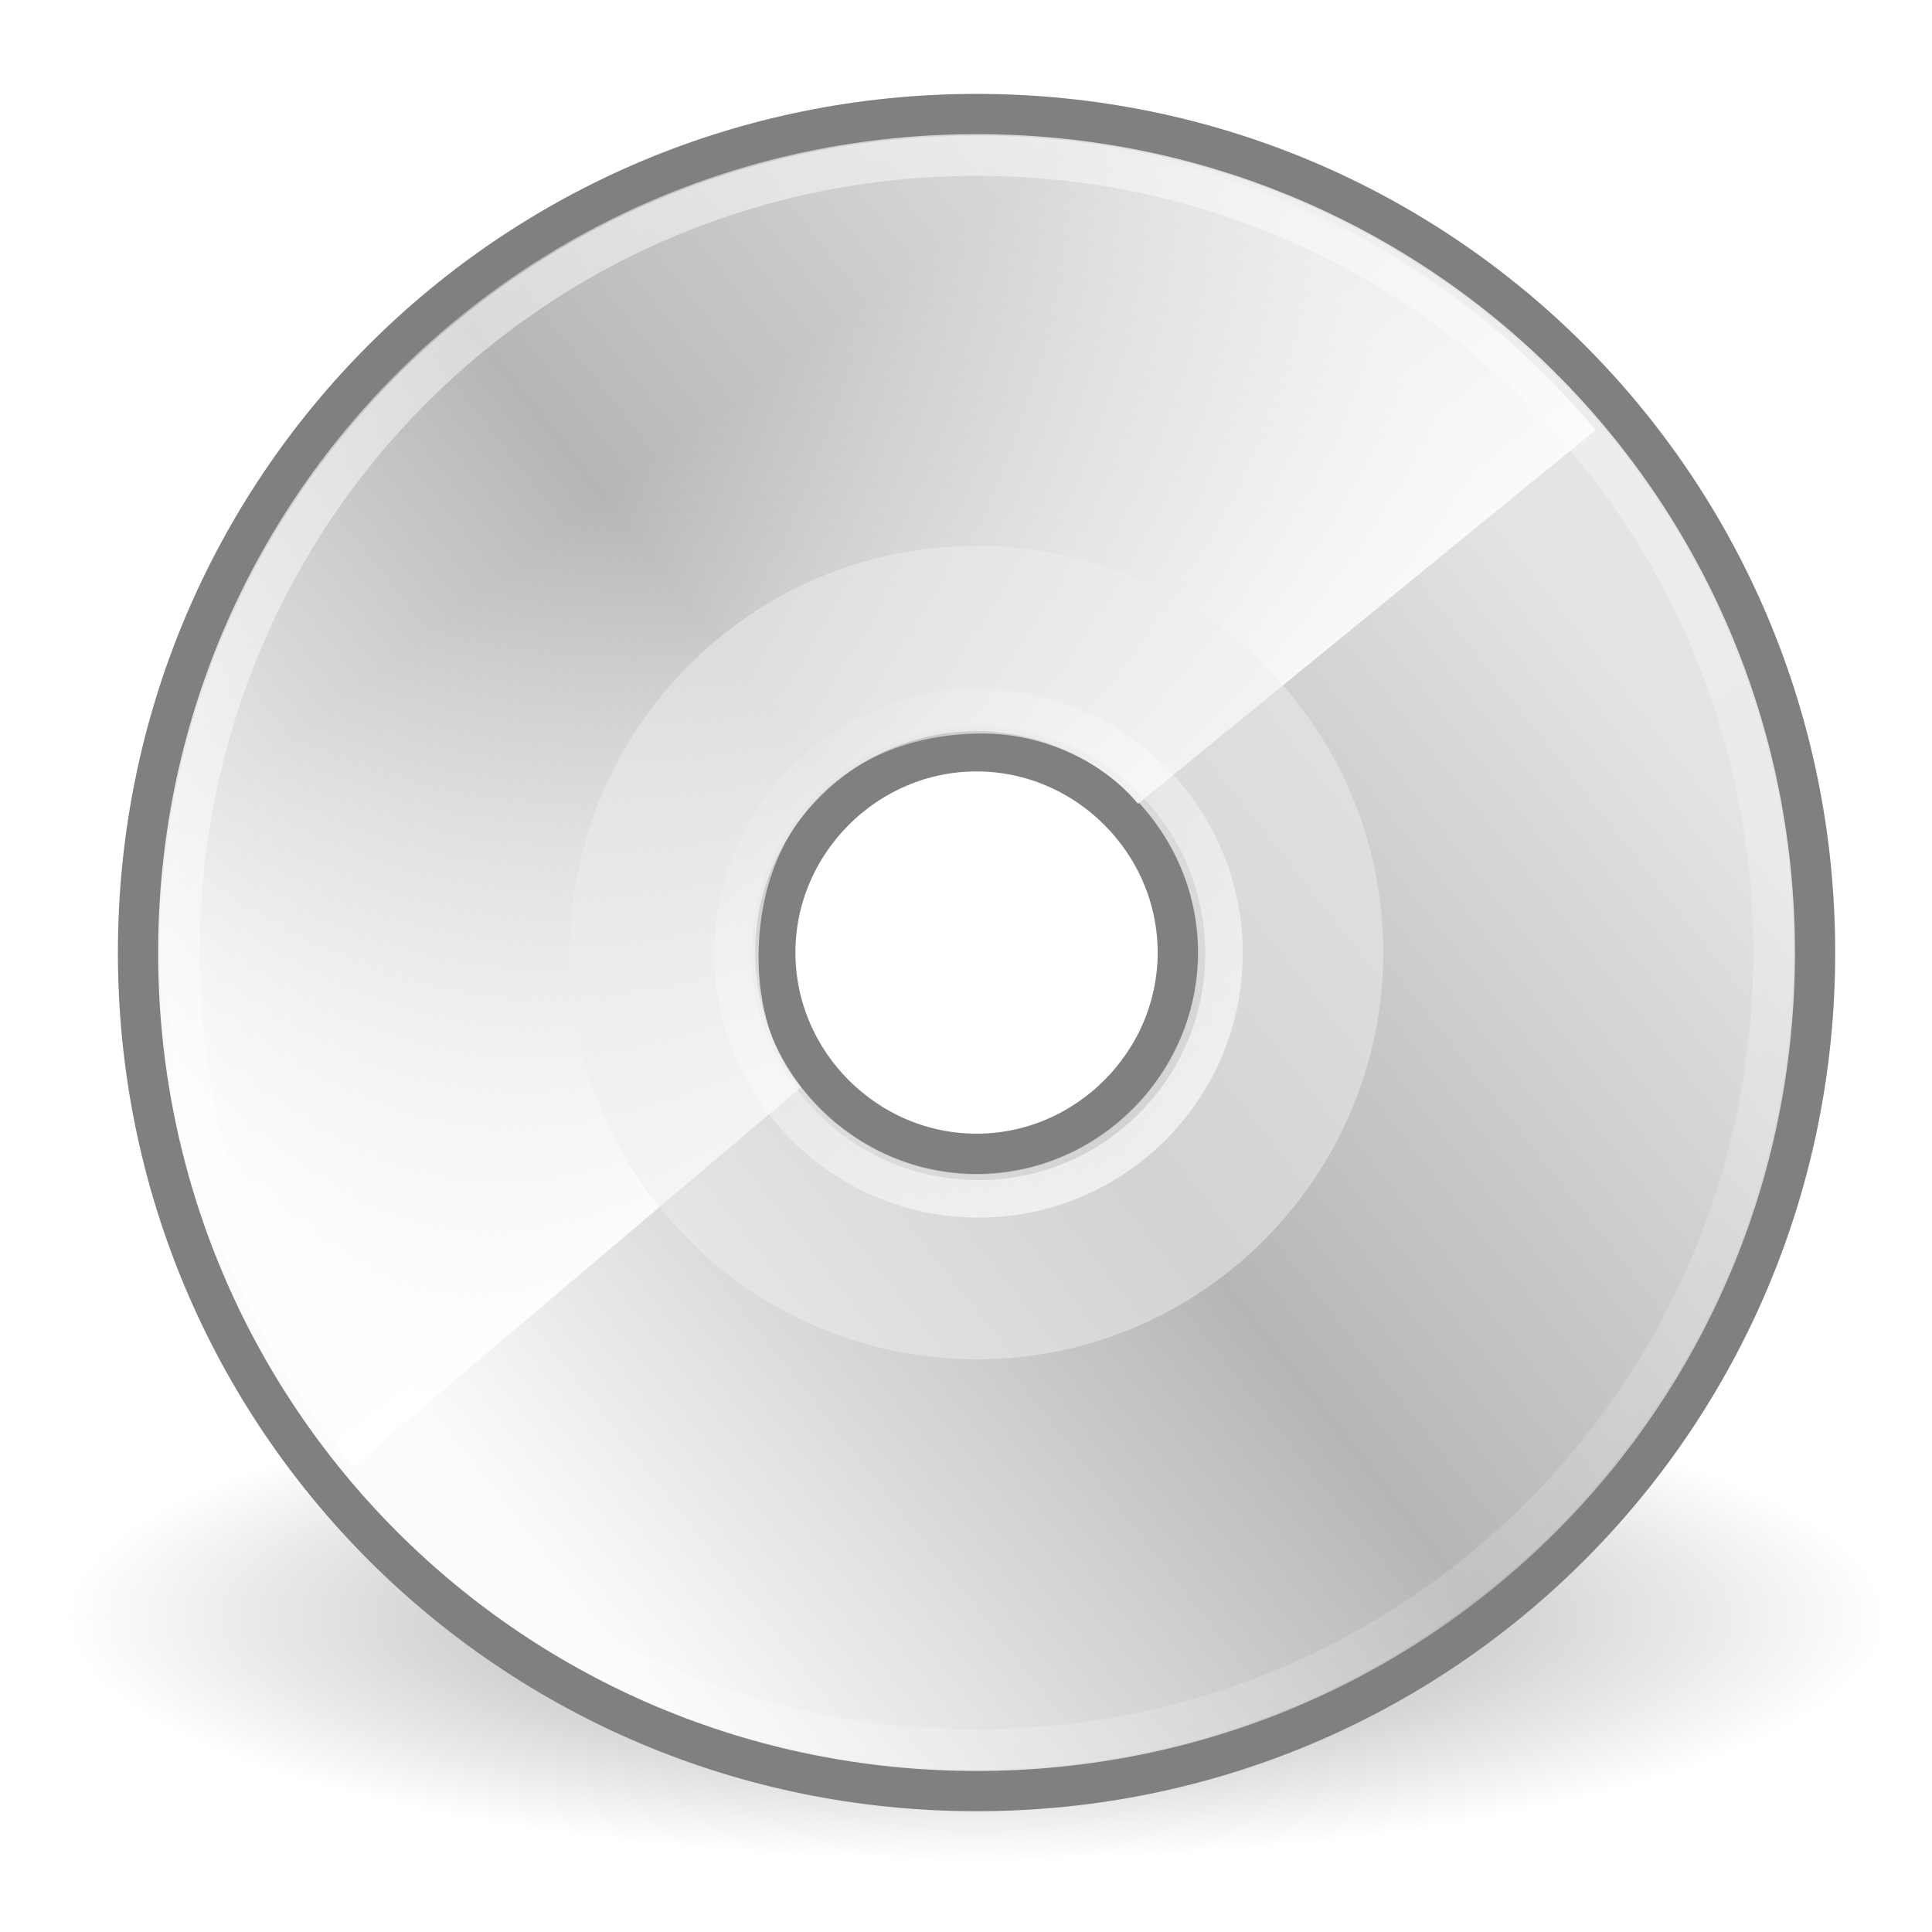
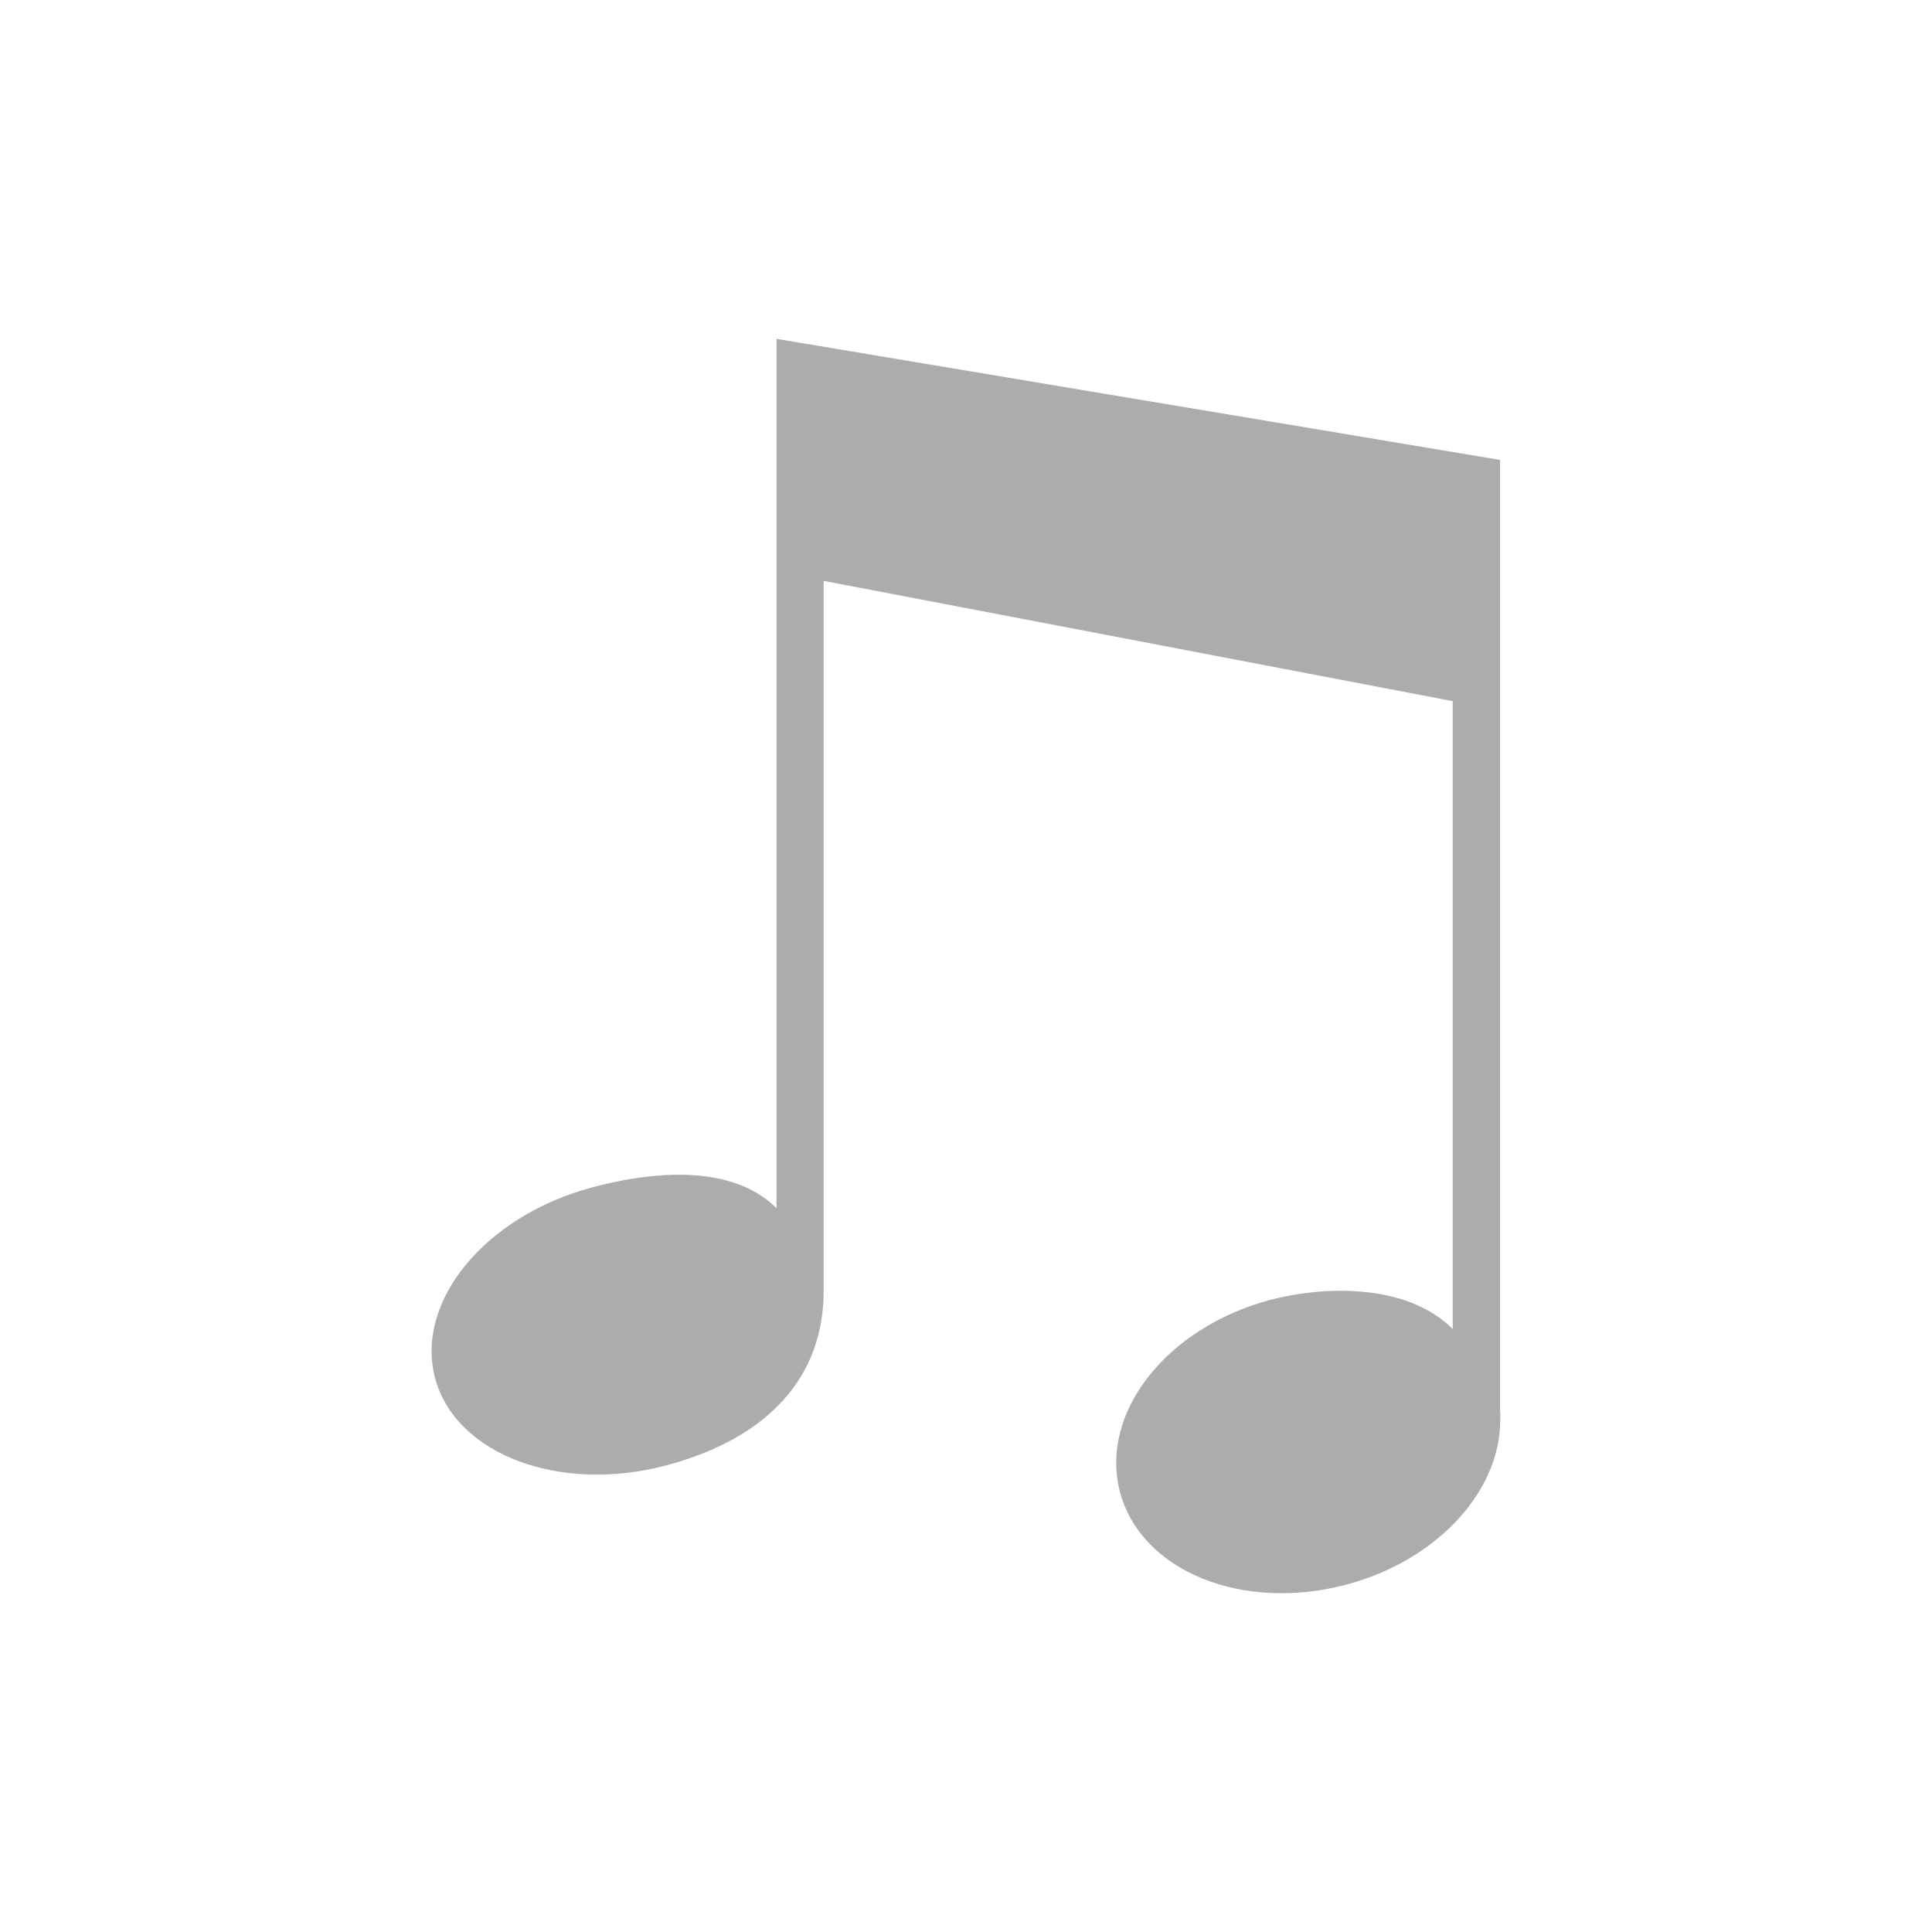
- <svg xmlns="http://www.w3.org/2000/svg" xmlns:xlink="http://www.w3.org/1999/xlink" version="1.0" width="48" height="48" id="svg3183">
-   <defs id="defs3185">
-     <linearGradient id="linearGradient23419">
-       <stop id="stop23421" style="stop-color:black;stop-opacity:1" offset="0" />
-       <stop id="stop23423" style="stop-color:black;stop-opacity:0" offset="1" />
+ <svg xmlns="http://www.w3.org/2000/svg" width="35.433" height="35.433" id="svg2" version="1.1">
+   <defs id="defs4">
+     <linearGradient id="linearGradient5256">
+       <stop style="stop-color:#acacac;stop-opacity:1;" offset="0" id="stop5258" />
+       <stop style="stop-color:#acacac;stop-opacity:0.993;" offset="1" id="stop5260" />
    </linearGradient>
-     <radialGradient cx="23.335" cy="41.636" r="22.627" fx="23.335" fy="41.636" id="radialGradient3507" xlink:href="#linearGradient23419" gradientUnits="userSpaceOnUse" gradientTransform="matrix(1,0,0,0.25,0,31.22703)" />
-     <linearGradient x1="14.997" y1="11.188" x2="32.511" y2="34.307" id="aigrd1" gradientUnits="userSpaceOnUse">
-       <stop id="stop3034" style="stop-color:#ebebeb;stop-opacity:1" offset="0" />
-       <stop id="stop3036" style="stop-color:white;stop-opacity:1" offset="0.5" />
-       <stop id="stop3038" style="stop-color:#ebebeb;stop-opacity:1" offset="1" />
+     <linearGradient id="linearGradient3798">
+       <stop style="stop-color:#acacac;stop-opacity:1;" offset="0" id="stop3800" />
+       <stop style="stop-color:#acacac;stop-opacity:0.684;" offset="1" id="stop3802" />
    </linearGradient>
-     <linearGradient x1="14.997" y1="11.188" x2="32.511" y2="34.307" id="linearGradient3526" xlink:href="#aigrd1" gradientUnits="userSpaceOnUse" gradientTransform="matrix(1.190476,0,0,1.190476,-4.308944,-3.833323)" />
-     <linearGradient x1="12.274" y1="32.416" x2="35.391" y2="14.203" id="aigrd2" gradientUnits="userSpaceOnUse">
-       <stop id="stop3043" style="stop-color:#fbfbfb;stop-opacity:1" offset="0" />
-       <stop id="stop3045" style="stop-color:#b6b6b6;stop-opacity:1" offset="0.5" />
-       <stop id="stop3047" style="stop-color:#e4e4e4;stop-opacity:1" offset="1" />
-     </linearGradient>
-     <linearGradient x1="12.274" y1="32.416" x2="35.391" y2="14.203" id="linearGradient3523" xlink:href="#aigrd2" gradientUnits="userSpaceOnUse" gradientTransform="matrix(1.190476,0,0,1.190476,-4.308944,-3.833324)" />
-     <linearGradient id="linearGradient4409">
-       <stop id="stop4411" style="stop-color:white;stop-opacity:1" offset="0" />
-       <stop id="stop4413" style="stop-color:white;stop-opacity:0" offset="1" />
-     </linearGradient>
-     <linearGradient x1="25.986" y1="24.92" x2="15.889" y2="11.67" id="linearGradient4415" xlink:href="#linearGradient4409" gradientUnits="userSpaceOnUse" gradientTransform="translate(0.5,-0.353553)" />
-     <linearGradient id="linearGradient6036">
-       <stop id="stop6038" style="stop-color:white;stop-opacity:1" offset="0" />
-       <stop id="stop6040" style="stop-color:white;stop-opacity:0" offset="1" />
-     </linearGradient>
-     <linearGradient x1="10.502" y1="3.61" x2="48.799" y2="54.698" id="linearGradient3519" xlink:href="#linearGradient6036" gradientUnits="userSpaceOnUse" gradientTransform="translate(-0.08452,-1.333323)" />
-     <linearGradient id="linearGradient6028">
-       <stop id="stop6030" style="stop-color:white;stop-opacity:1" offset="0" />
-       <stop id="stop6032" style="stop-color:white;stop-opacity:0" offset="1" />
-     </linearGradient>
-     <linearGradient x1="28.703" y1="31.495" x2="17.743" y2="18.367" id="linearGradient3515" xlink:href="#linearGradient6028" gradientUnits="userSpaceOnUse" />
  </defs>
-   <g id="layer1">
-     <path d="m 45.962,41.636 a 22.627,5.657 0 1 1 -45.255,0 22.627,5.657 0 1 1 45.255,0 z" transform="matrix(1,0,0,1.066291,0.91548,-4.218429)" id="path23417" style="opacity:0.4;fill:url(#radialGradient3507);fill-opacity:1;fill-rule:evenodd;stroke:none;stroke-width:2;marker:none;visibility:visible;display:inline;overflow:visible" />
-     <path d="m 24.262,2.833 c -11.548,0 -20.833,9.286 -20.833,20.833 0,11.548 9.286,20.833 20.833,20.833 11.548,0 20.833,-9.286 20.833,-20.833 0,-11.548 -9.286,-20.833 -20.833,-20.833 l 0,0 z m 0,25.833 c -2.738,0 -5,-2.262 -5,-5 0,-2.738 2.262,-5 5,-5 2.738,0 5,2.262 5,5 0,2.738 -2.262,5 -5,5 z" id="path3040" style="fill:url(#linearGradient3526);fill-rule:nonzero;stroke:none" />
-     <path d="m 24.262,2.833 c -11.548,0 -20.833,9.286 -20.833,20.833 0,11.548 9.286,20.833 20.833,20.833 11.548,0 20.833,-9.286 20.833,-20.833 0,-11.548 -9.286,-20.833 -20.833,-20.833 l 0,0 z m 0,25.833 c -2.738,0 -5,-2.262 -5,-5 0,-2.738 2.262,-5 5,-5 2.738,0 5,2.262 5,5 0,2.738 -2.262,5 -5,5 z" id="path3049" style="fill:url(#linearGradient3523);fill-rule:nonzero;stroke:gray;stroke-miterlimit:4;stroke-opacity:1" />
-     <path d="M 23.411,3.459 C 12.649,3.865 4.111,12.676 4.111,23.541 c 0,4.926 1.747,9.402 4.667,12.886 L 19.895,27.017 c -0.721,-0.843 -1.049,-2.043 -1.049,-3.226 0,-3.39 2.304,-5.567 5.567,-5.567 1.484,0 2.971,0.673 3.858,1.746 L 39.639,10.685 C 35.964,6.261 30.395,3.459 24.163,3.459 c -0.261,0 -0.494,-0.01 -0.753,0 z" id="path3531" style="fill:url(#linearGradient4415);fill-opacity:1;fill-rule:nonzero;stroke:none" />
-     <path d="m 24.262,13.563 c -5.643,0 -10.104,4.593 -10.104,10.104 0,5.643 4.593,10.104 10.104,10.104 5.643,0 10.104,-4.593 10.104,-10.104 0,-5.643 -4.593,-10.104 -10.104,-10.104 l 0,0 z m 0,15.616 c -3.018,0 -5.511,-2.493 -5.511,-5.511 0,-3.018 2.493,-5.511 5.511,-5.511 3.018,0 5.511,2.493 5.511,5.511 0,3.018 -2.493,5.511 -5.511,5.511 z" id="path3051" style="opacity:0.511;fill:#eeeeec;fill-rule:nonzero;stroke:none" />
-     <path d="m 24.262,3.869 c -10.974,0 -19.798,8.824 -19.798,19.798 0,10.974 8.824,19.798 19.798,19.798 10.974,0 19.798,-8.824 19.798,-19.798 0,-10.974 -8.824,-19.798 -19.798,-19.798 l 0,0 z" id="path5264" style="opacity:0.546;fill:none;stroke:url(#linearGradient3519);stroke-miterlimit:4;stroke-opacity:1" />
-     <path d="m 30.406,24.931 a 6.099,6.099 0 1 1 -12.198,0 6.099,6.099 0 1 1 12.198,0 z" transform="translate(0.003868,-1.244934)" id="path6026" style="opacity:0.672;fill:none;stroke:url(#linearGradient3515);stroke-width:0.931;stroke-linecap:butt;stroke-linejoin:miter;stroke-miterlimit:4;stroke-opacity:1;stroke-dashoffset:0;marker:none;visibility:visible;display:inline;overflow:visible" />
+   <g id="layer1" transform="translate(0,-1016.929)">
+     <path style="fill:#acacac;fill-opacity:1;stroke:none" d="m 14.242,1023.144 0,15.945 c -0.886,-0.886 -2.486,-0.624 -3.386,-0.382 -1.958,0.524 -3.252,2.092 -2.875,3.5 0.379,1.406 2.294,2.118 4.25,1.594 1.842,-0.494 2.897,-1.611 2.875,-3.25 l 0,-12.969 11.537,2.206 0,11.516 c -0.886,-0.886 -2.481,-0.767 -3.35,-0.534 -1.912,0.512 -3.138,2.084 -2.75,3.531 0.39,1.445 2.246,2.199 4.156,1.688 1.632,-0.437 2.755,-1.658 2.812,-2.906 0.004,-0.096 0.009,-0.186 0,-0.281 l 0,-17.438 z" id="path3217" />
  </g>
</svg>
